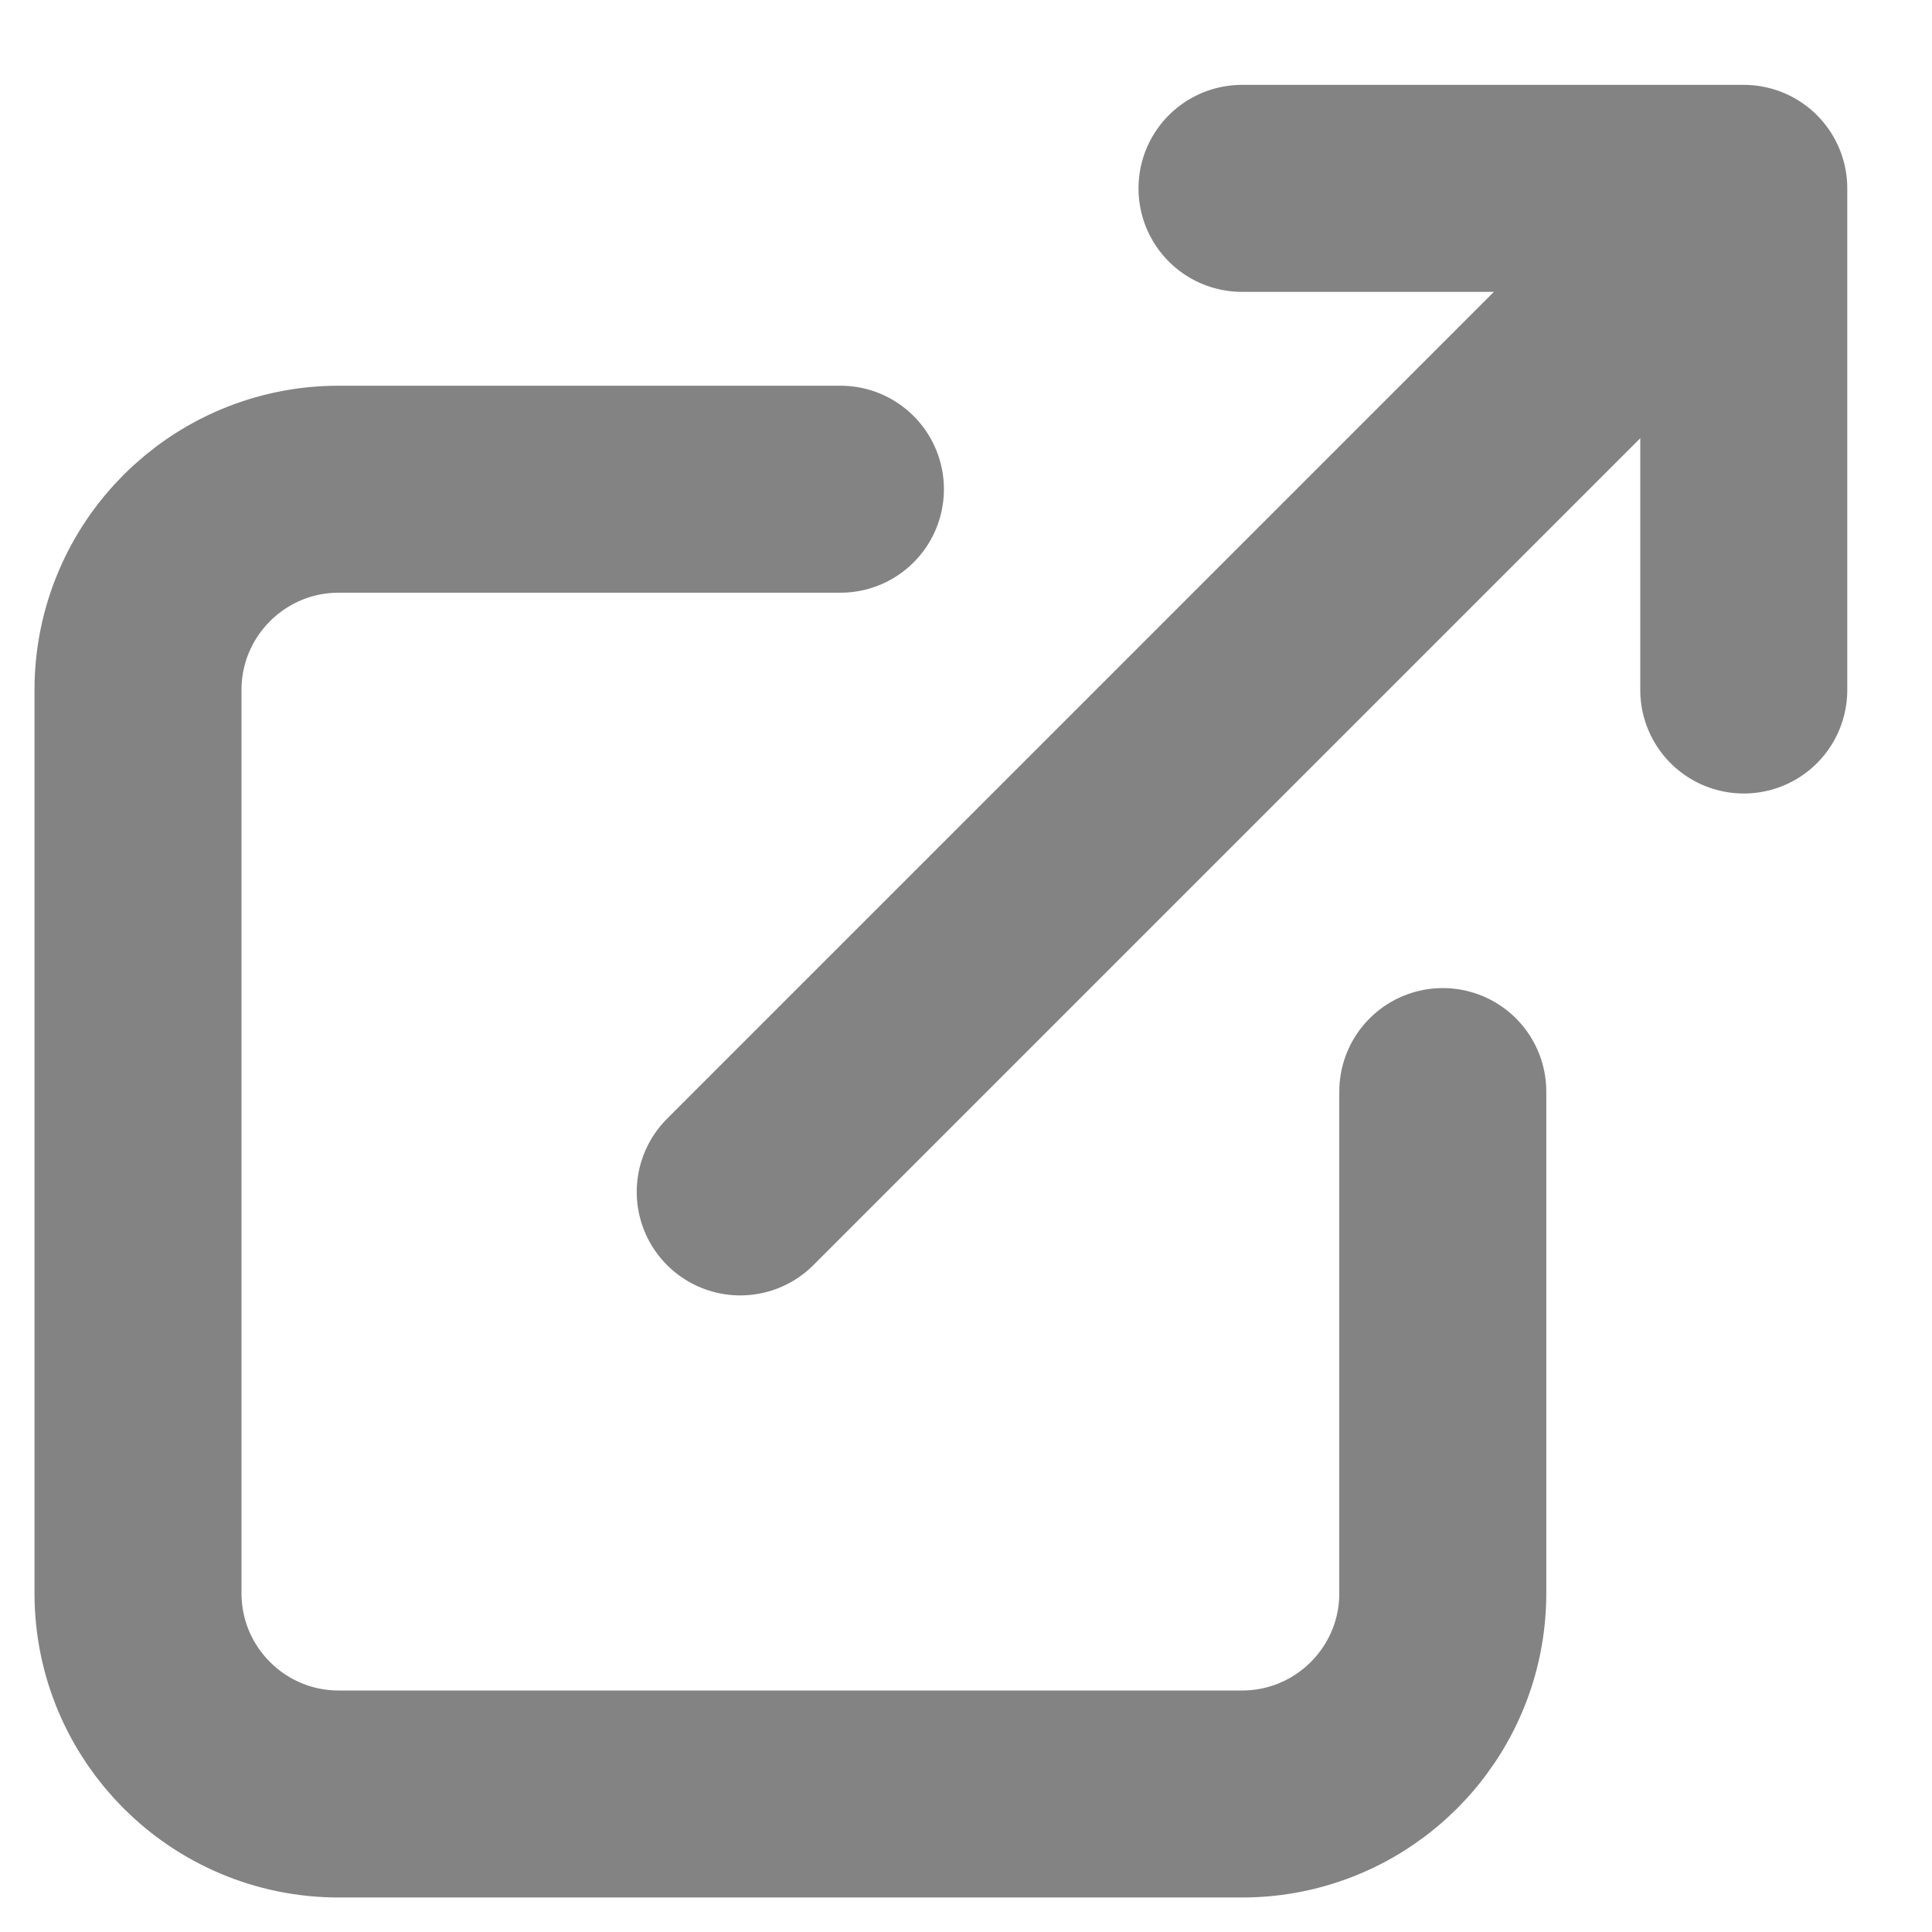
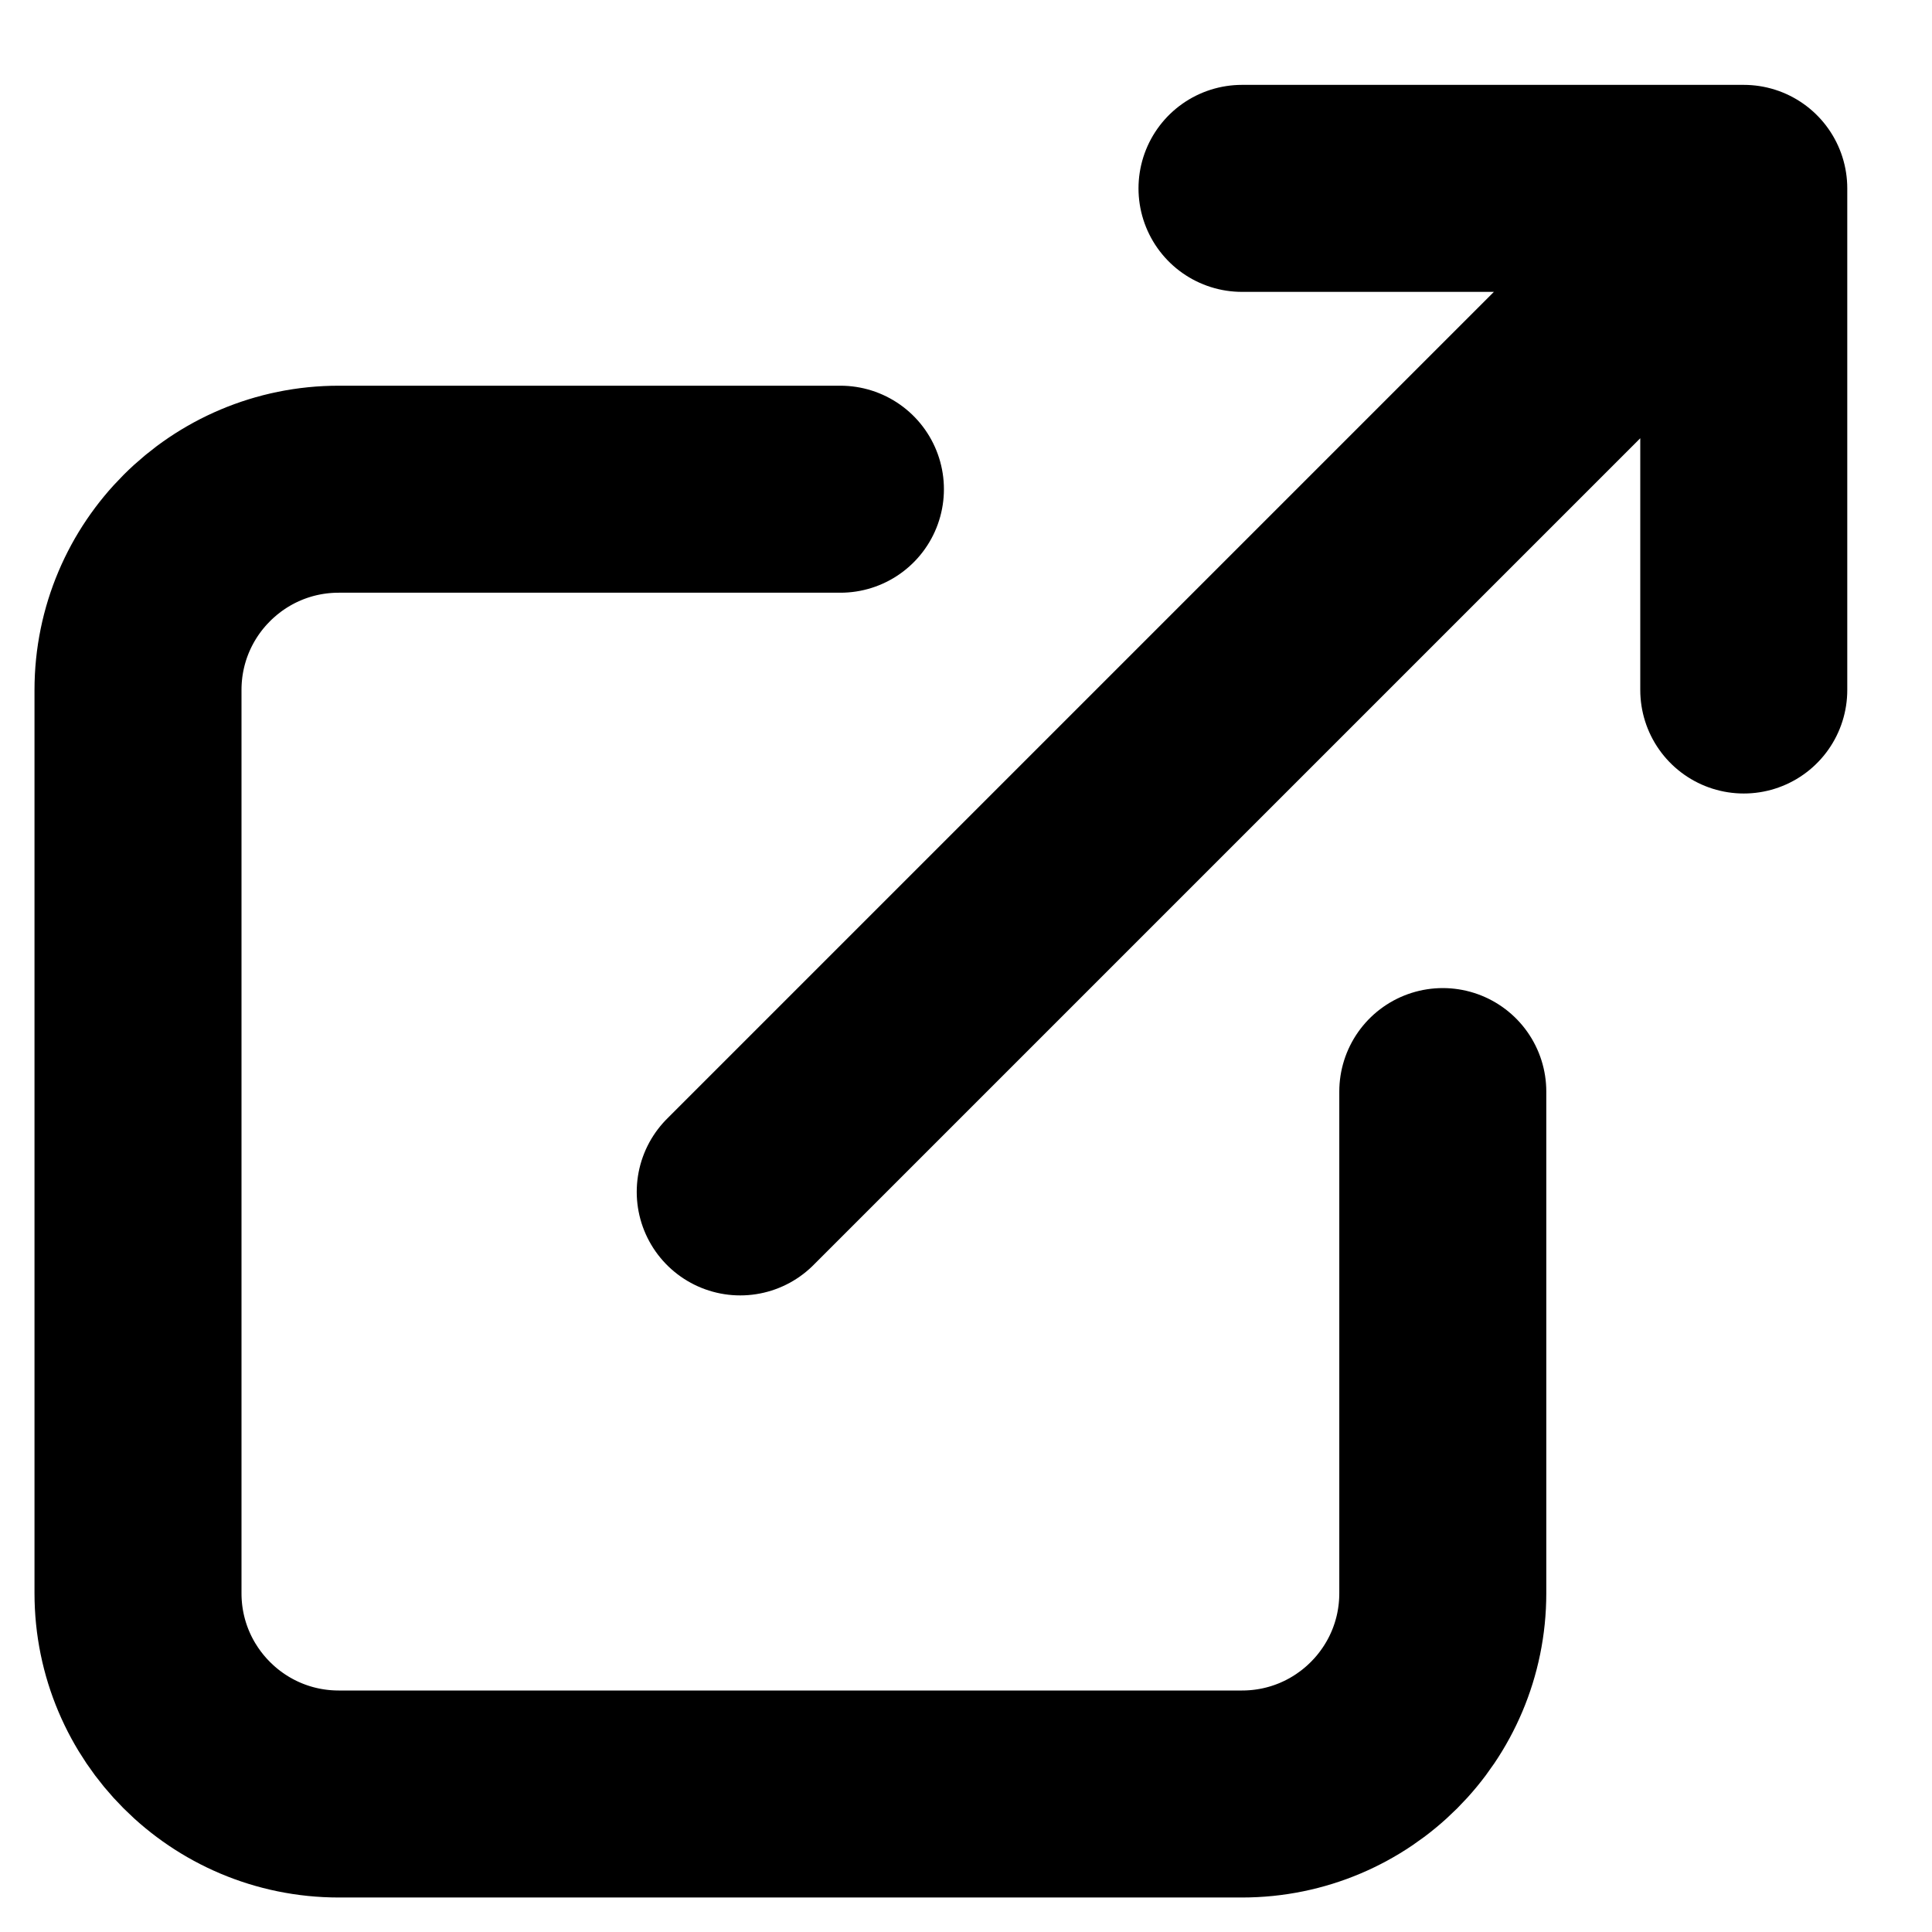
<svg xmlns="http://www.w3.org/2000/svg" width="14" height="14" viewBox="0 0 14 14">
-   <path fill="none" stroke="#838383" stroke-linecap="round" stroke-linejoin="round" stroke-width="1.5" d="M6.09 3.545H2.456A1.455 1.455 0 0 0 1 5v6.545A1.455 1.455 0 0 0 2.455 13H9a1.455 1.455 0 0 0 1.455-1.455V7.91m-5.091.727 7.272-7.272m0 0H9m3.636 0V5" />
+   <path fill="none" stroke="currentColor" stroke-linecap="round" stroke-linejoin="round" stroke-width="1.5" d="M6.09 3.545H2.456A1.455 1.455 0 0 0 1 5v6.545A1.455 1.455 0 0 0 2.455 13H9a1.455 1.455 0 0 0 1.455-1.455V7.91m-5.091.727 7.272-7.272m0 0H9m3.636 0V5" />
</svg>
